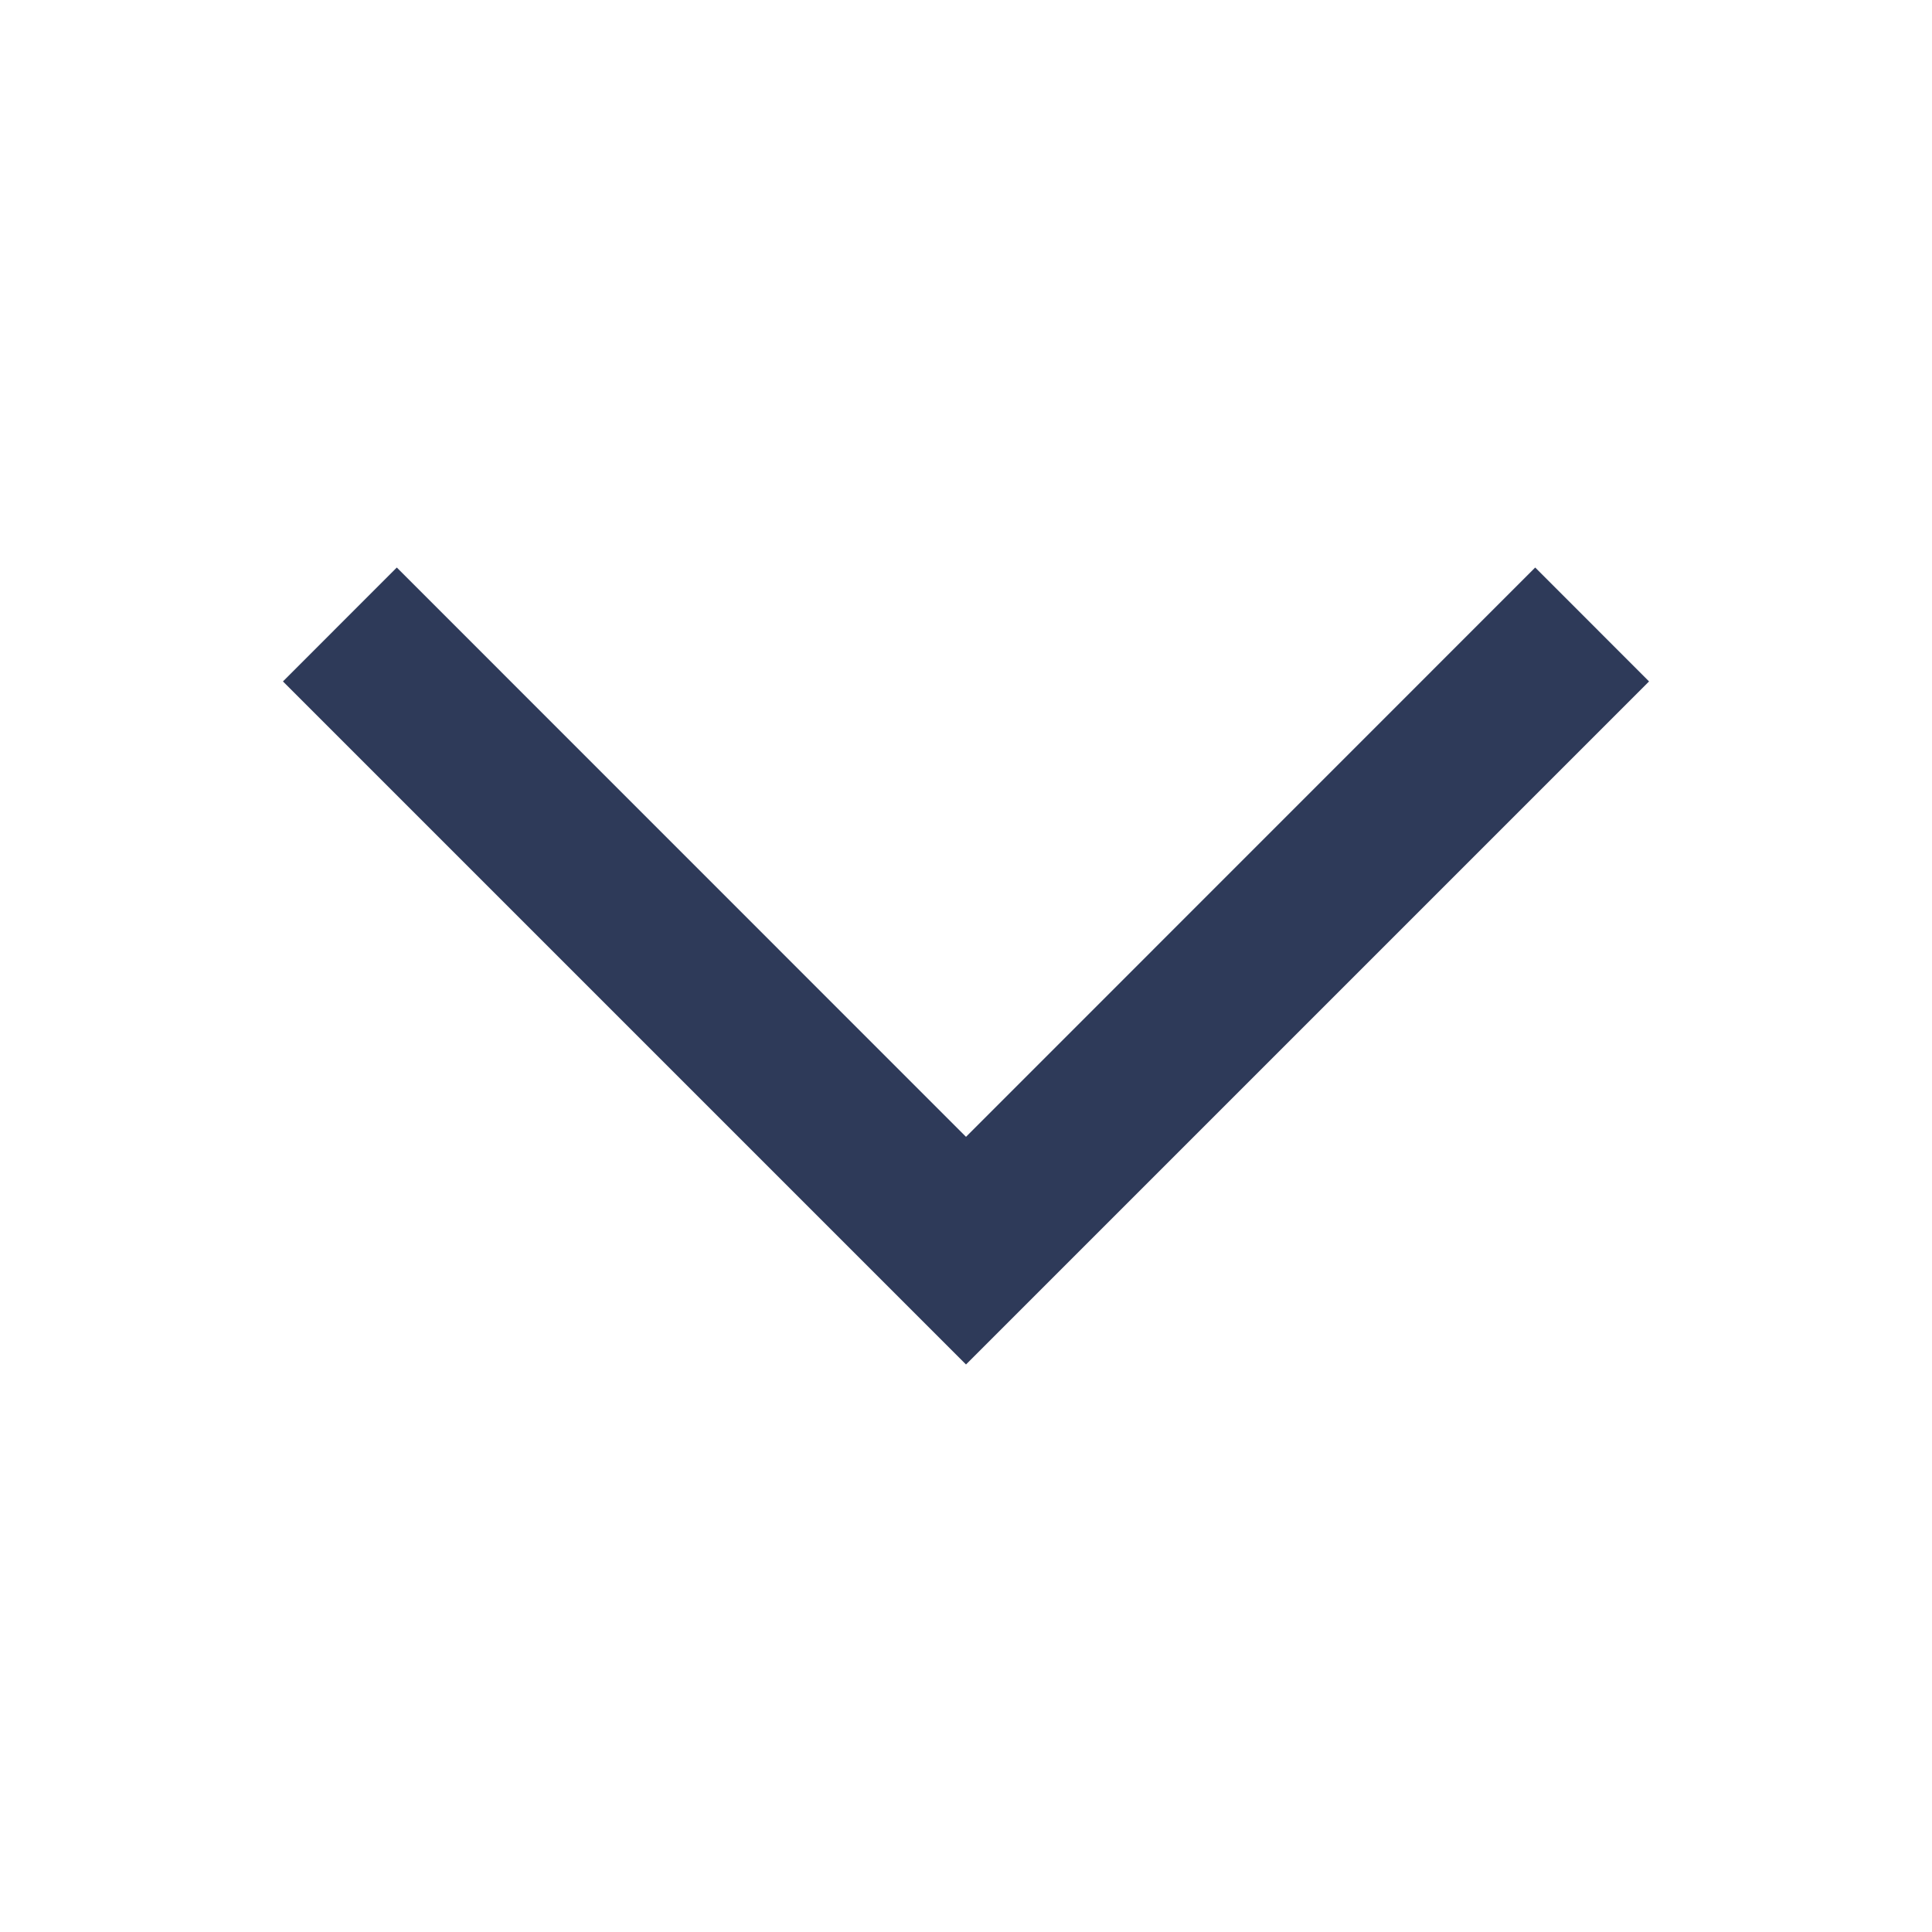
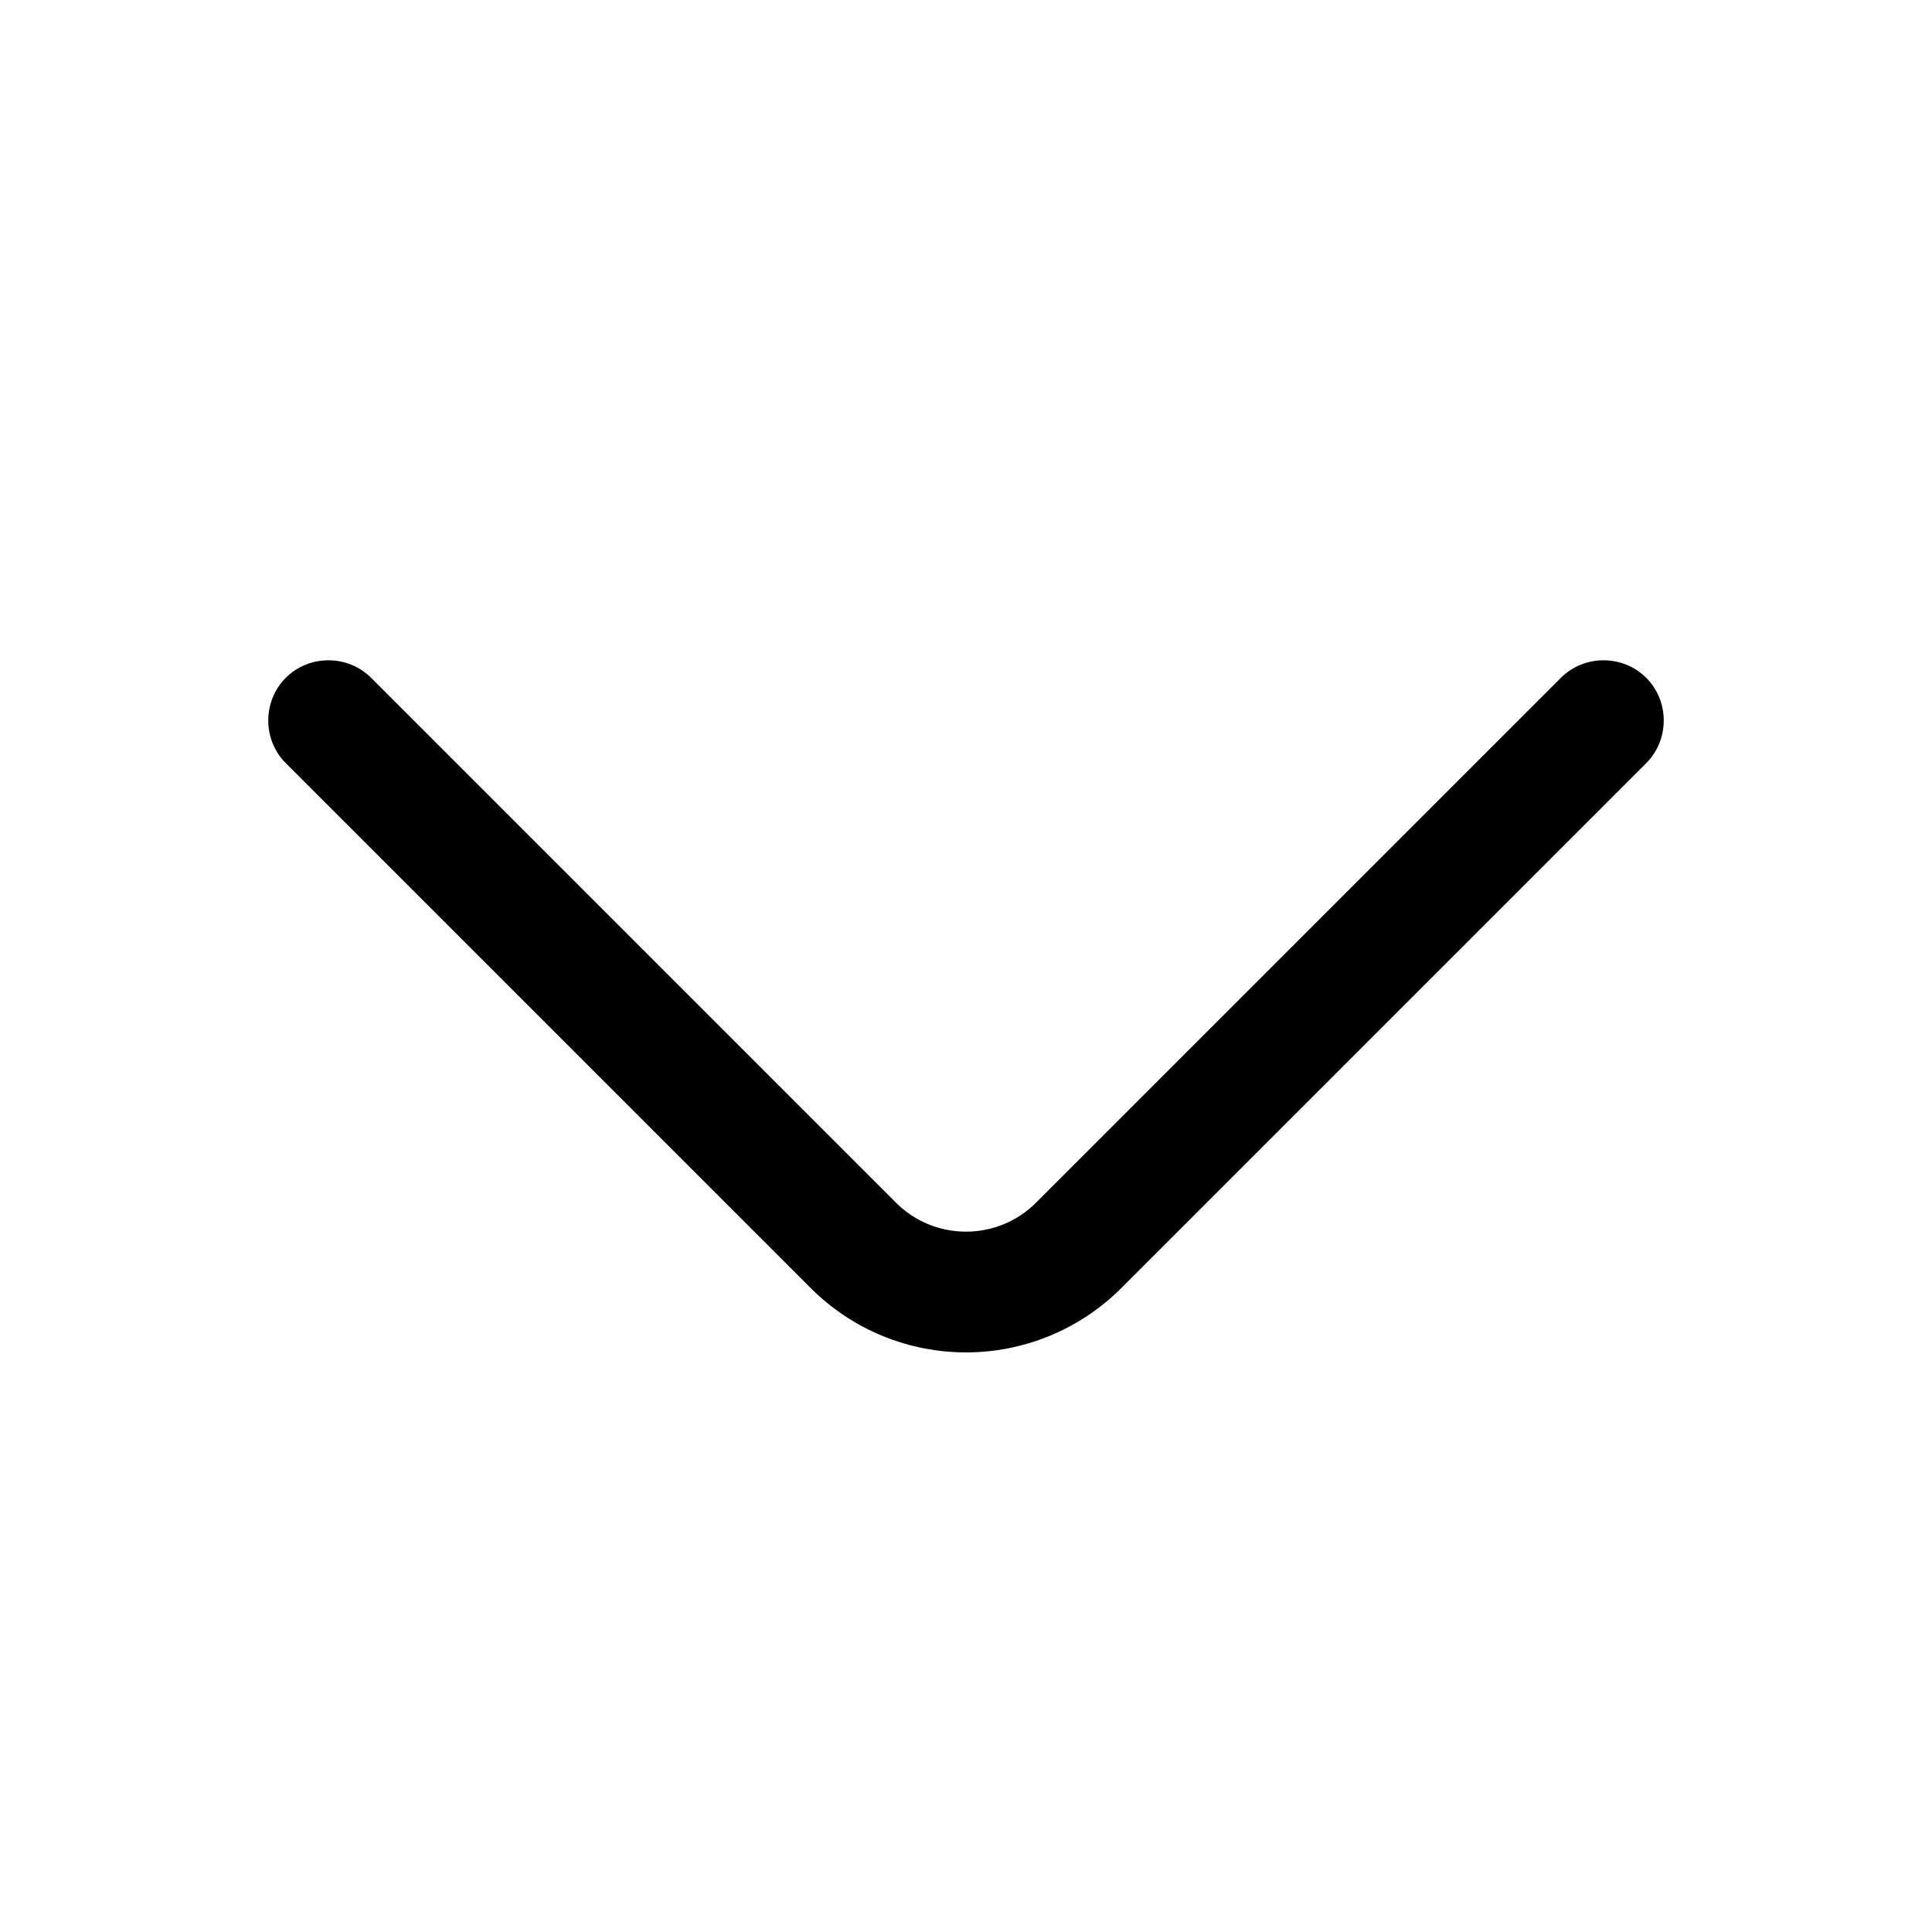
- <svg xmlns="http://www.w3.org/2000/svg" width="55" height="55" viewBox="0 0 55 55" fill="none">
-   <path d="M8.055 19.399L27.5 38.844L46.945 19.399L43.704 16.156L27.5 32.363L11.296 16.156L8.055 19.399Z" fill="#2E3A59" />
+ <svg xmlns="http://www.w3.org/2000/svg" width="24" height="24" viewBox="0 0 24 24" fill="none">
+   <path d="M12 16.8C11.3 16.8 10.6 16.53 10.07 16L3.55 9.48C3.26 9.19 3.26 8.71 3.55 8.42C3.84 8.13 4.32 8.13 4.61 8.42L11.13 14.94C11.61 15.42 12.39 15.42 12.87 14.94L19.39 8.42C19.68 8.13 20.16 8.13 20.45 8.42C20.74 8.71 20.74 9.19 20.45 9.48L13.93 16C13.4 16.53 12.7 16.8 12 16.8Z" fill="black" />
</svg>
